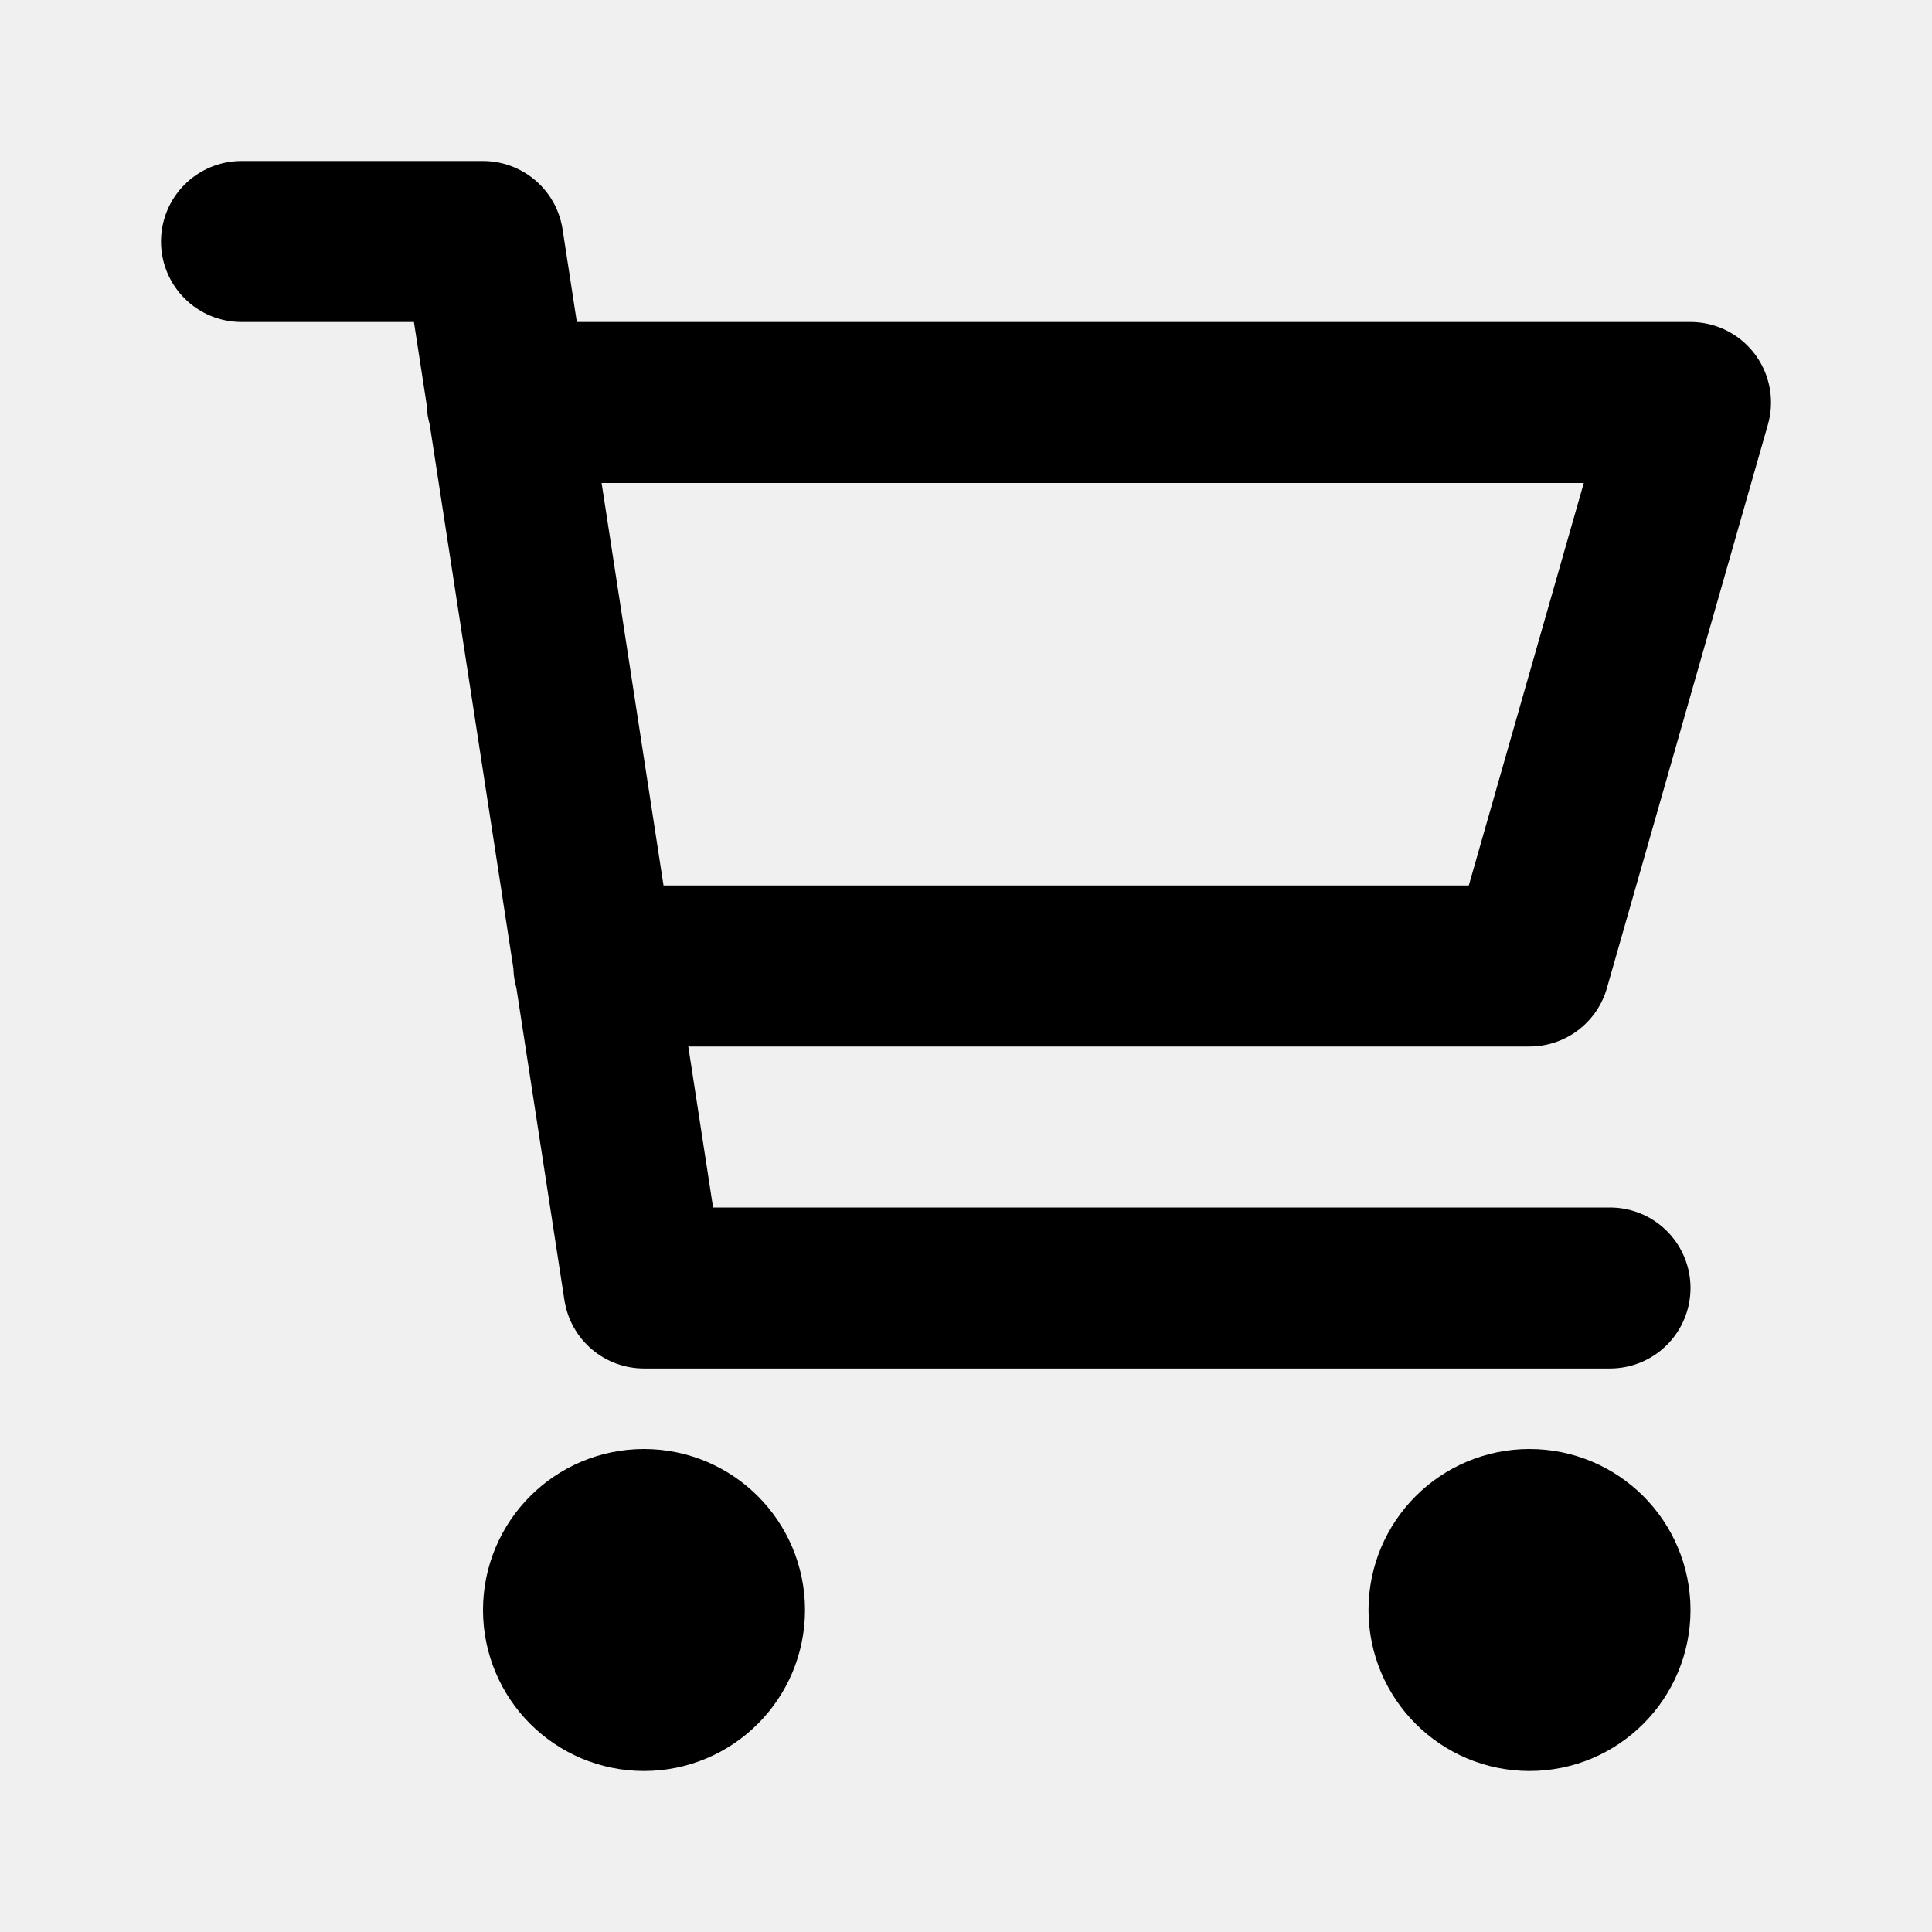
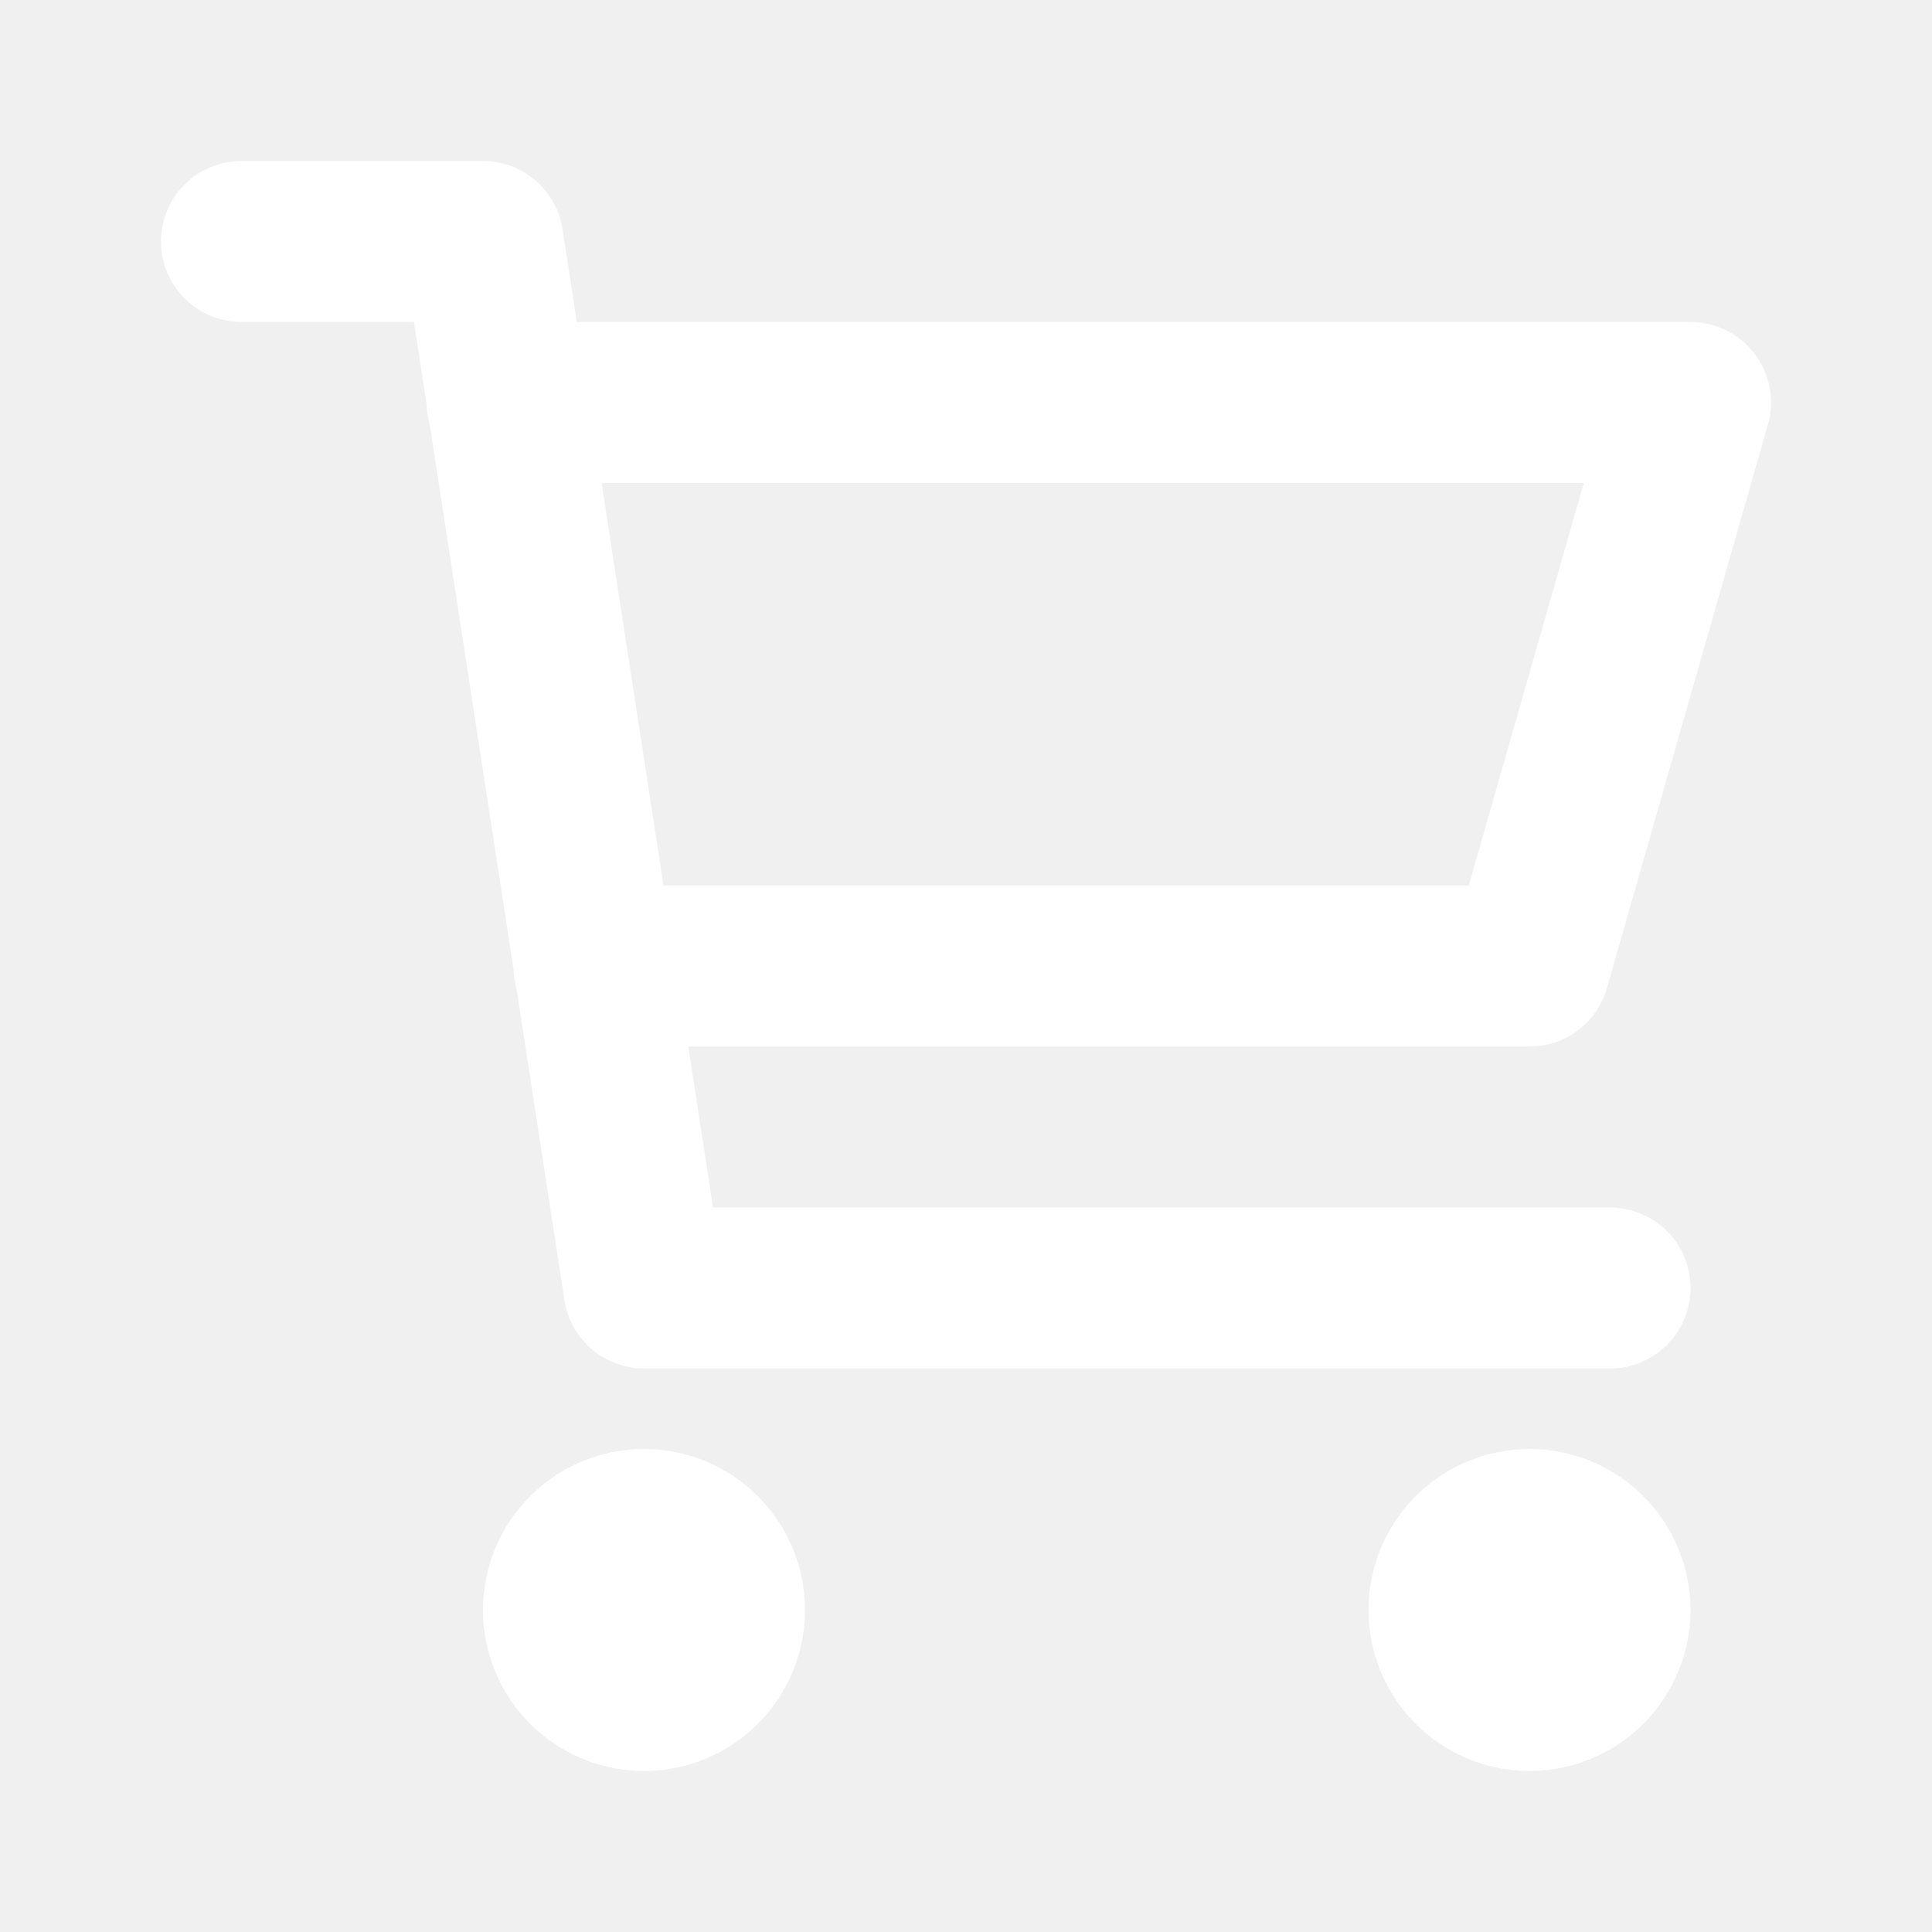
<svg xmlns="http://www.w3.org/2000/svg" width="800px" height="800px" viewBox="0 0 24 24" fill="none">
-   <path d="M6.3 5H21L19 12H7.377M20 16H8L6 3H3M9 20C9 20.552 8.552 21 8 21C7.448 21 7 20.552 7 20C7 19.448 7.448 19 8 19C8.552 19 9 19.448 9 20ZM20 20C20 20.552 19.552 21 19 21C18.448 21 18 20.552 18 20C18 19.448 18.448 19 19 19C19.552 19 20 19.448 20 20Z" stroke="#000000" stroke-width="2" stroke-linecap="round" stroke-linejoin="round" />
+   <path d="M6.3 5H21L19 12H7.377M20 16H8L6 3H3M9 20C9 20.552 8.552 21 8 21C7.448 21 7 20.552 7 20C7 19.448 7.448 19 8 19C8.552 19 9 19.448 9 20ZM20 20C20 20.552 19.552 21 19 21C18.448 21 18 20.552 18 20C18 19.448 18.448 19 19 19C19.552 19 20 19.448 20 20Z" class="cart-icon" stroke="#fff" stroke-width="2" stroke-linecap="round" stroke-linejoin="round" />
</svg>
